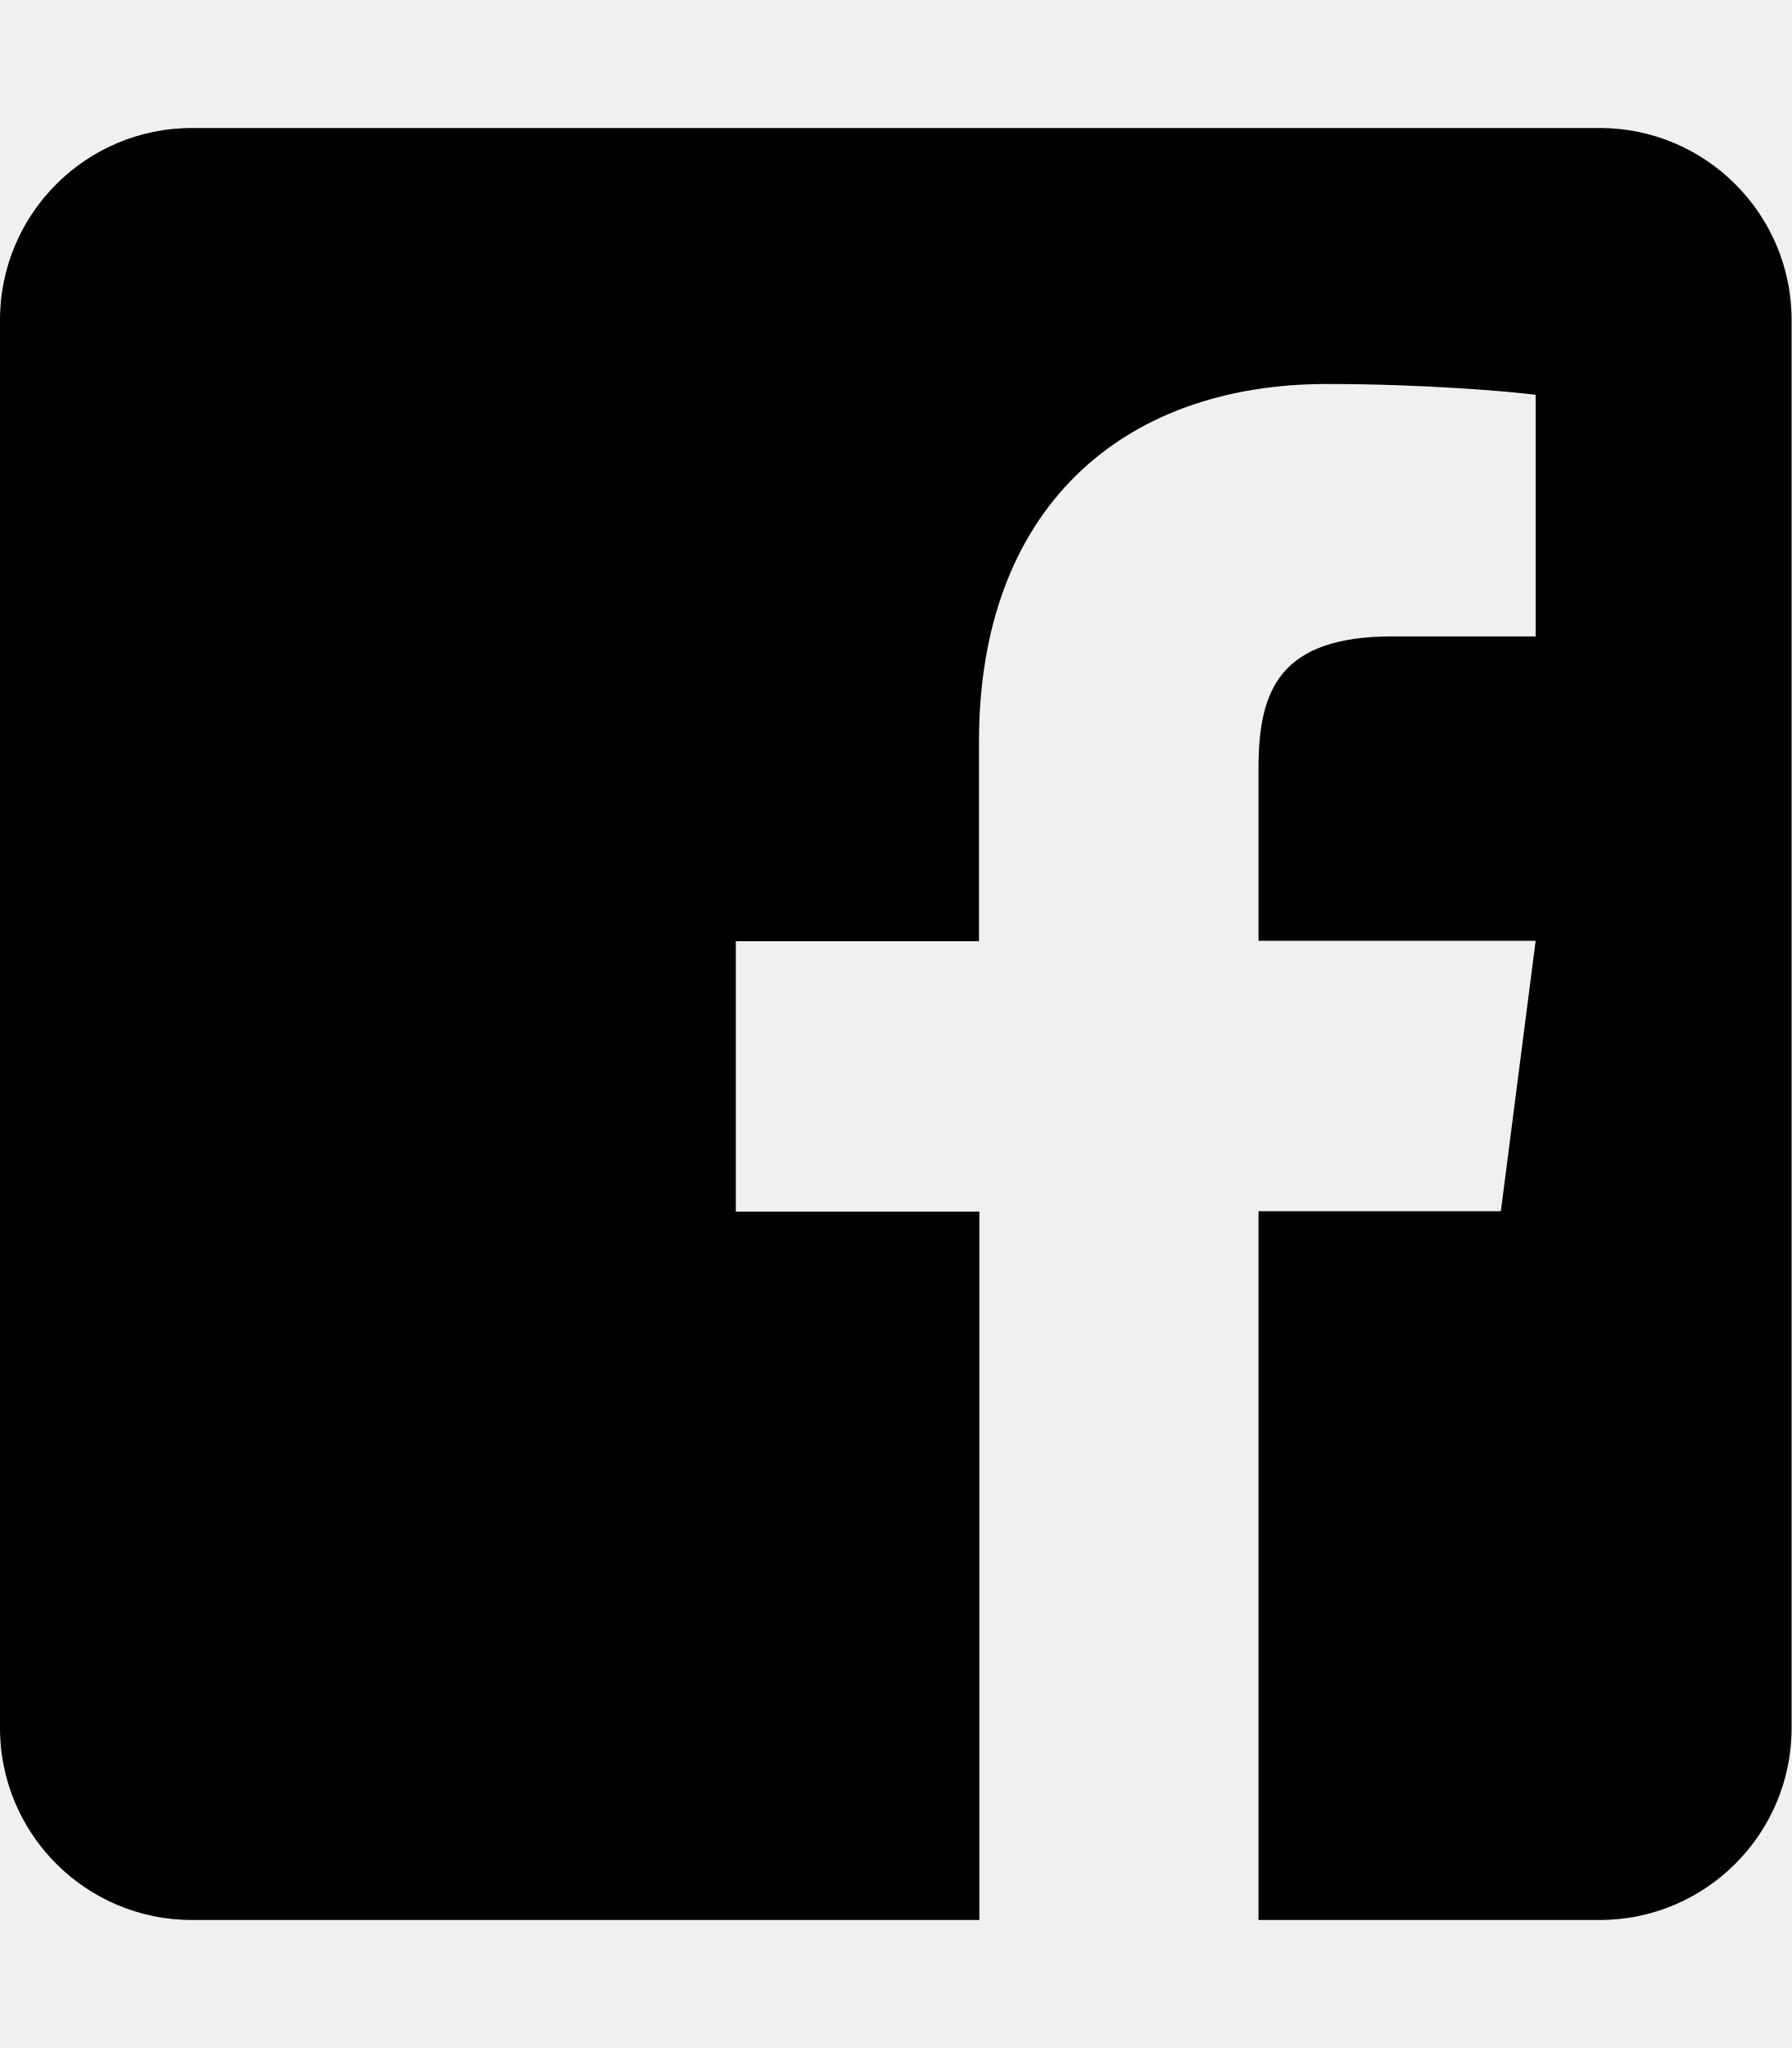
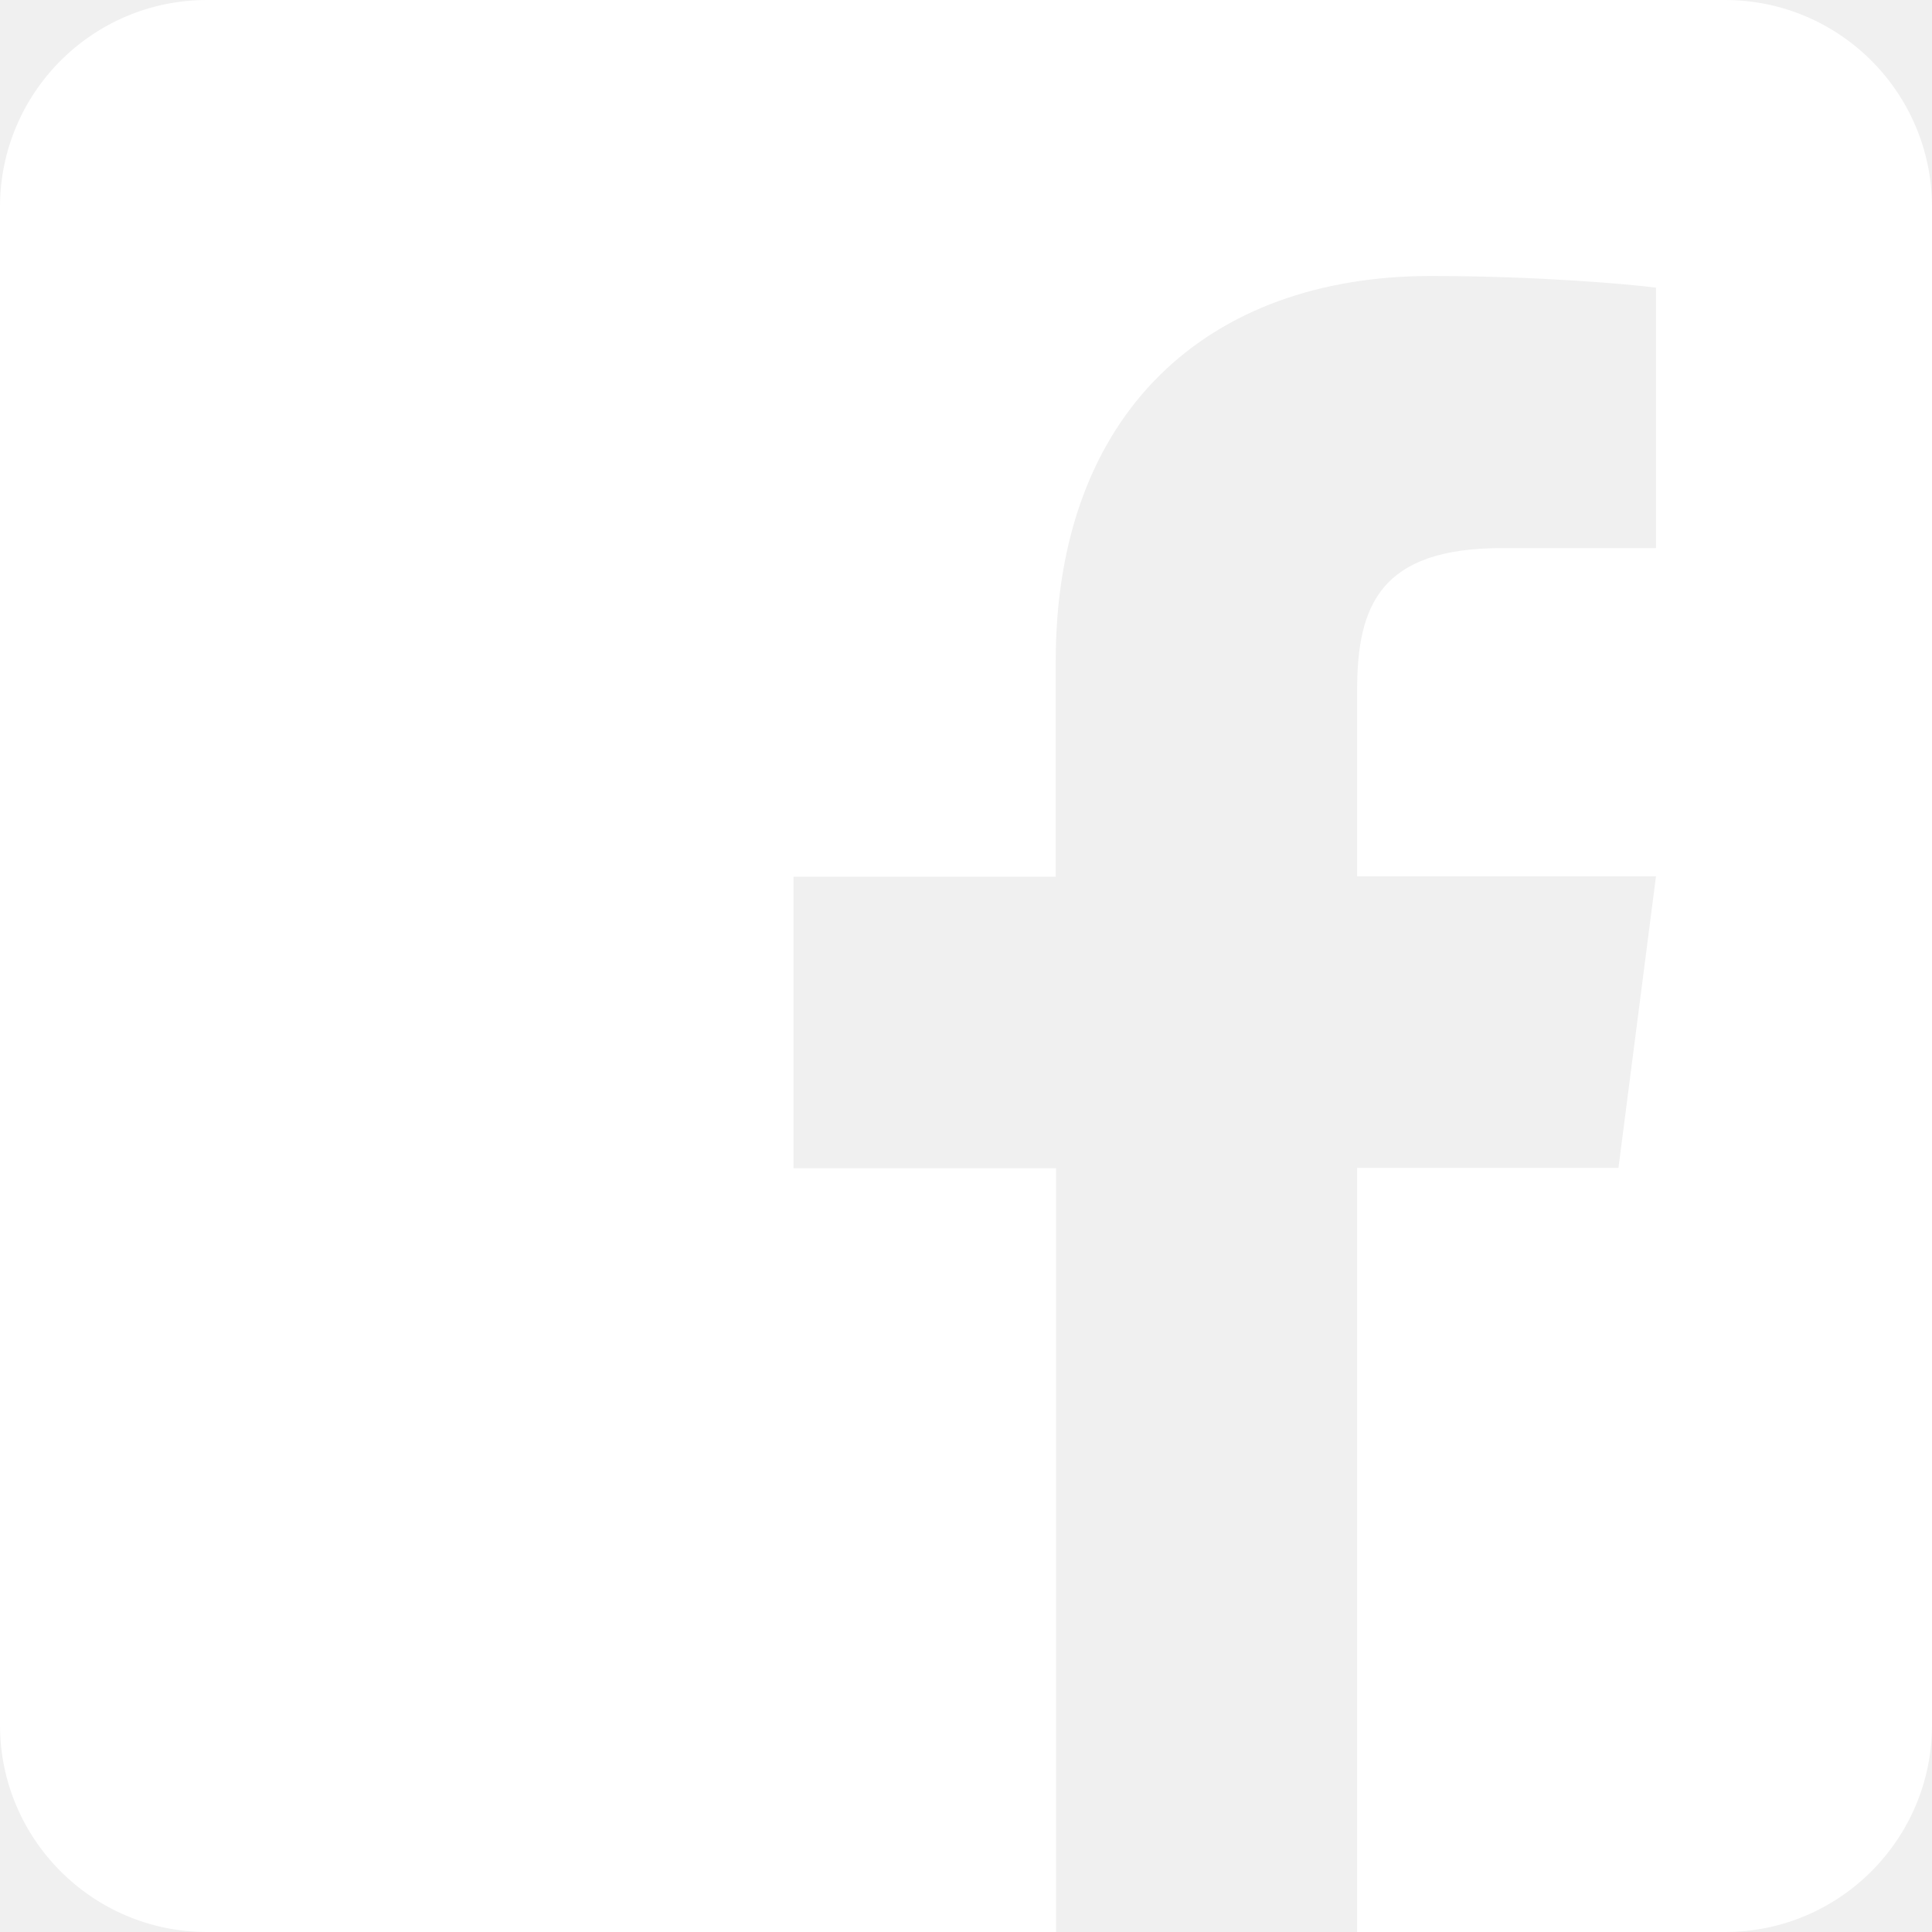
- <svg xmlns="http://www.w3.org/2000/svg" viewBox="0 0 448 512">
-   <path d="M448 80v352c0 26.5-21.5 48-48 48h-85.3V302.8h60.6l8.7-67.6h-69.3V192c0-19.6 5.4-32.9 33.5-32.9H384V98.7c-6.2-.8-27.4-2.7-52.2-2.7-51.6 0-87 31.5-87 89.4v49.9H184v67.6h60.9V480H48c-26.5 0-48-21.5-48-48V80c0-26.5 21.5-48 48-48h352c26.5 0 48 21.5 48 48z" />
+ <svg xmlns="http://www.w3.org/2000/svg" viewBox="0 0 60 60" version="1.1" id="svg936" width="60" height="60">
+   <defs id="defs940" />
+   <path d="M 60,6.429 V 53.571 C 60,57.121 57.121,60 53.571,60 H 42.147 V 36.268 h 8.116 l 1.165,-9.054 h -9.281 v -5.786 c 0,-2.625 0.723,-4.406 4.487,-4.406 h 4.795 V 8.933 C 50.598,8.826 47.759,8.571 44.438,8.571 c -6.911,0 -11.652,4.219 -11.652,11.973 v 6.683 h -8.143 v 9.054 h 8.156 V 60 H 6.429 C 2.879,60 0,57.121 0,53.571 V 6.429 C 0,2.879 2.879,0 6.429,0 H 53.571 C 57.121,0 60,2.879 60,6.429 Z" id="path934" style="fill:#ffffff;stroke-width:0.134" />
</svg>
